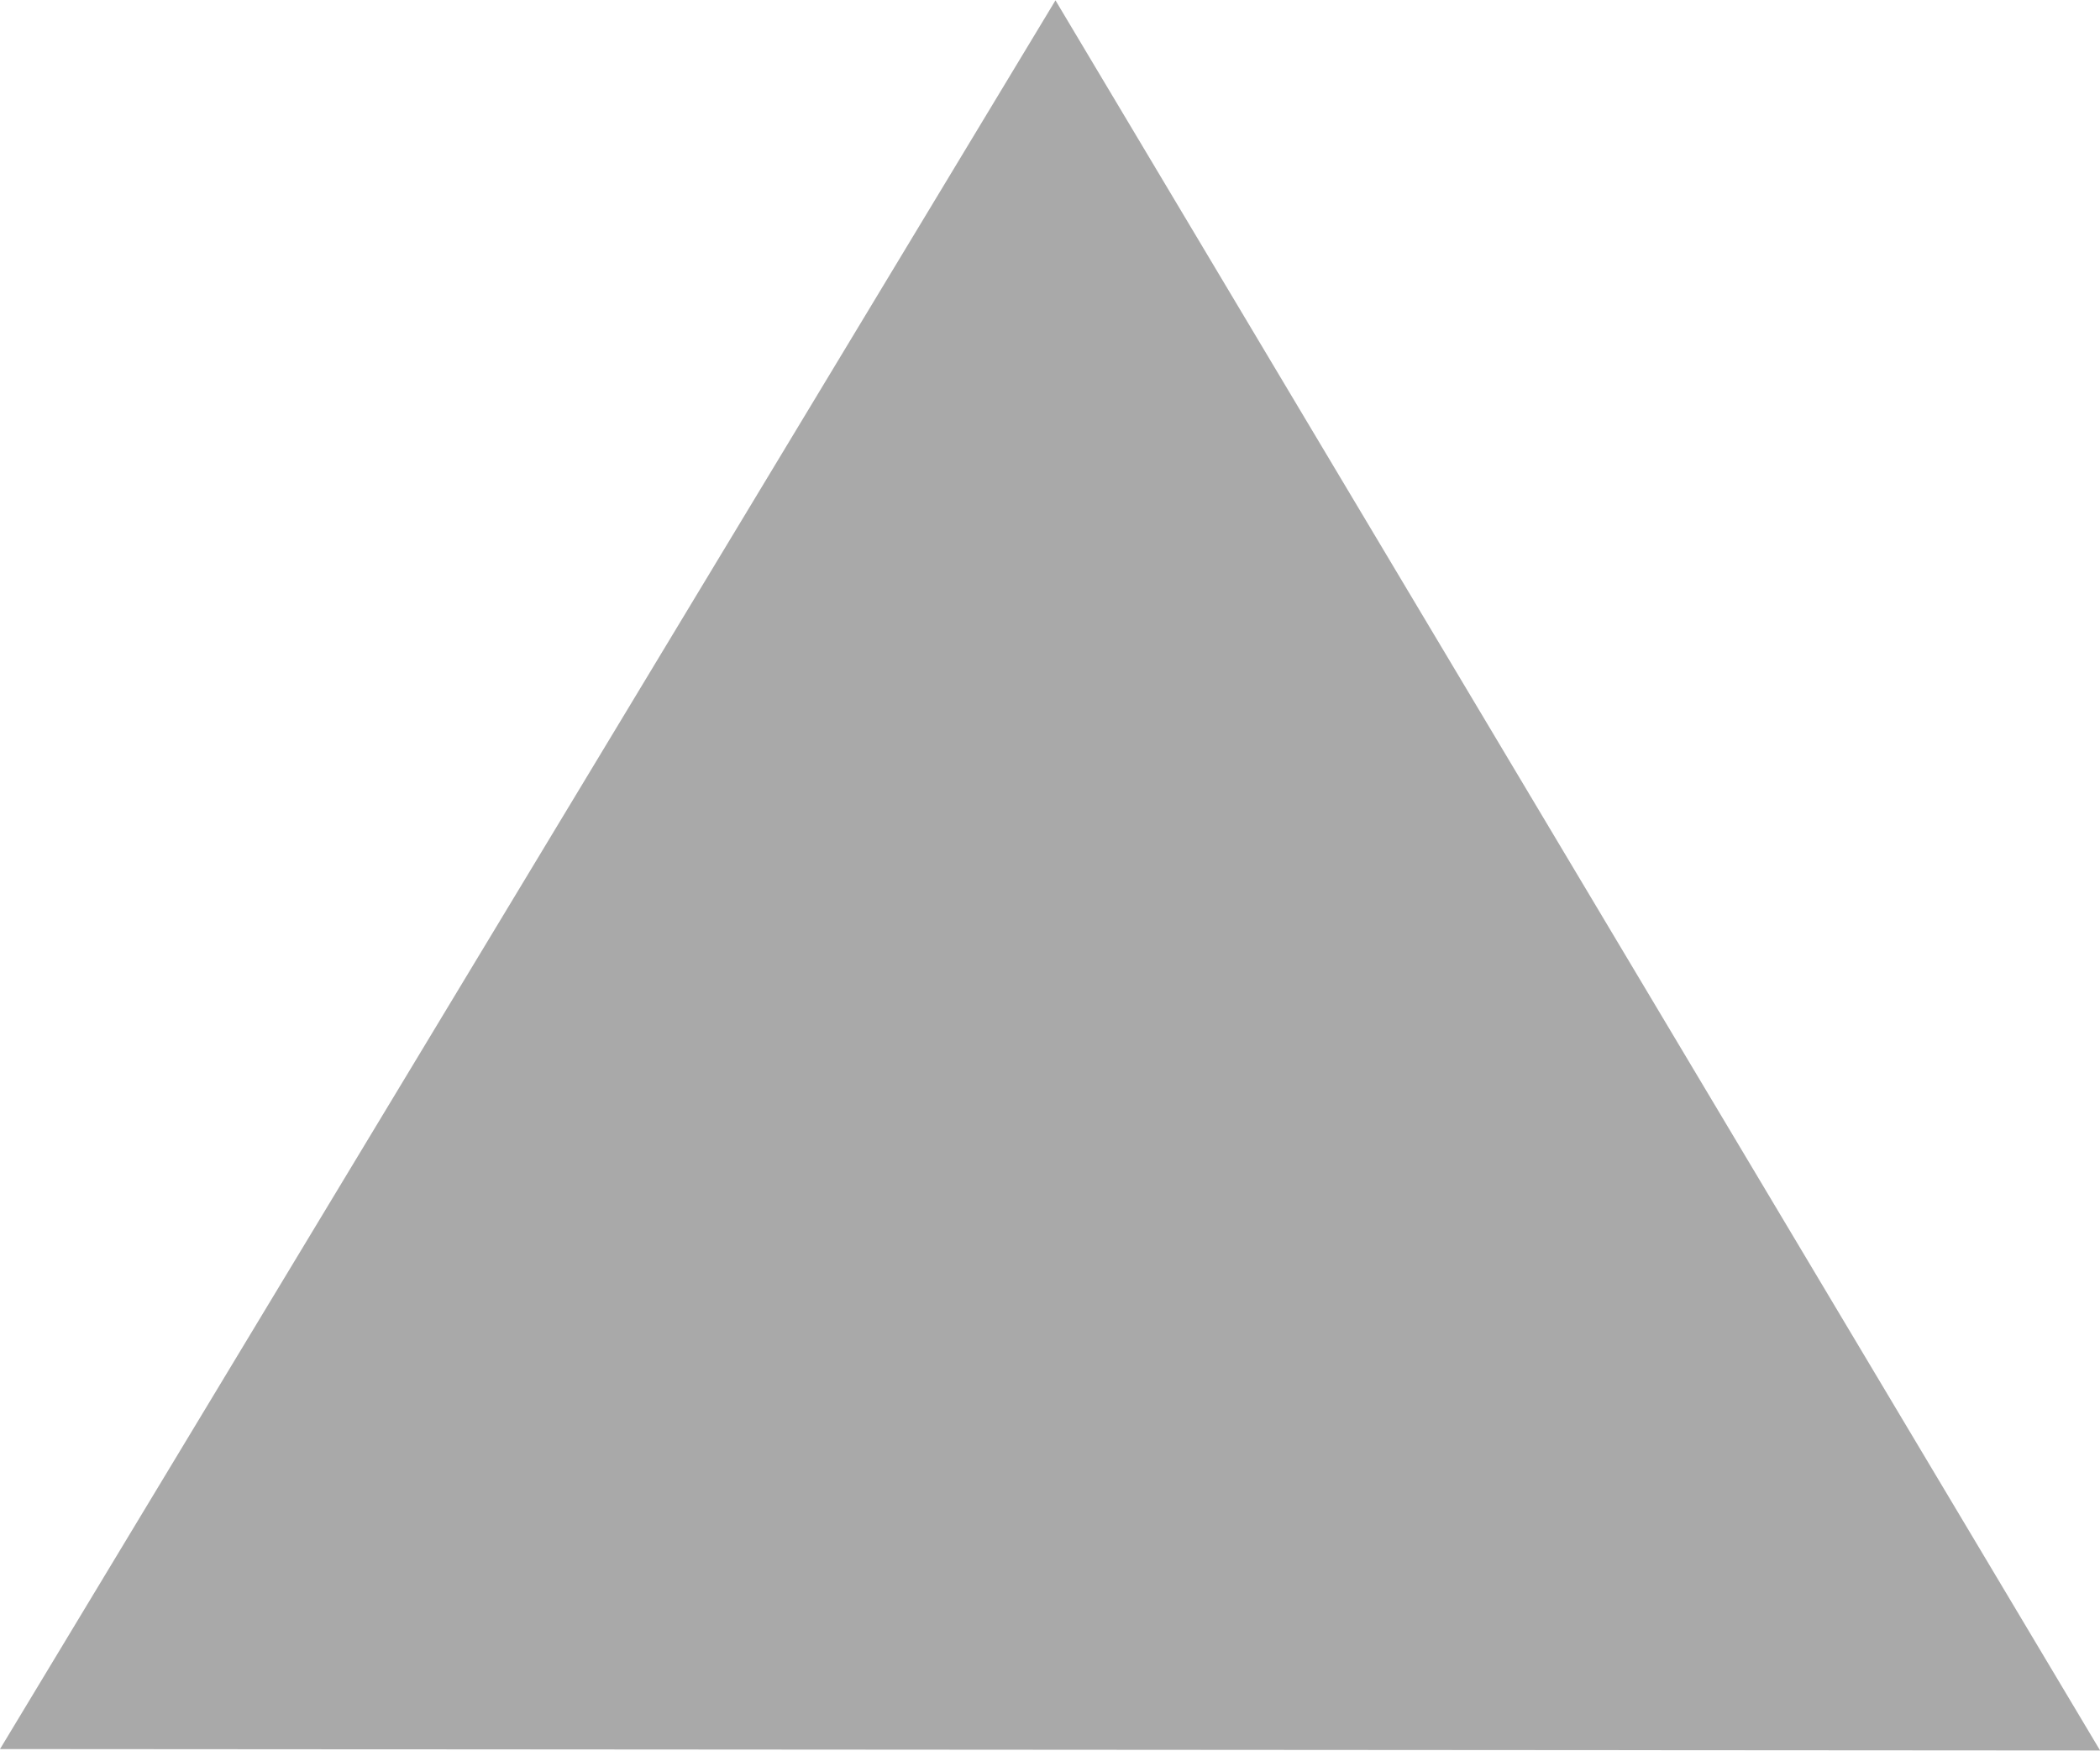
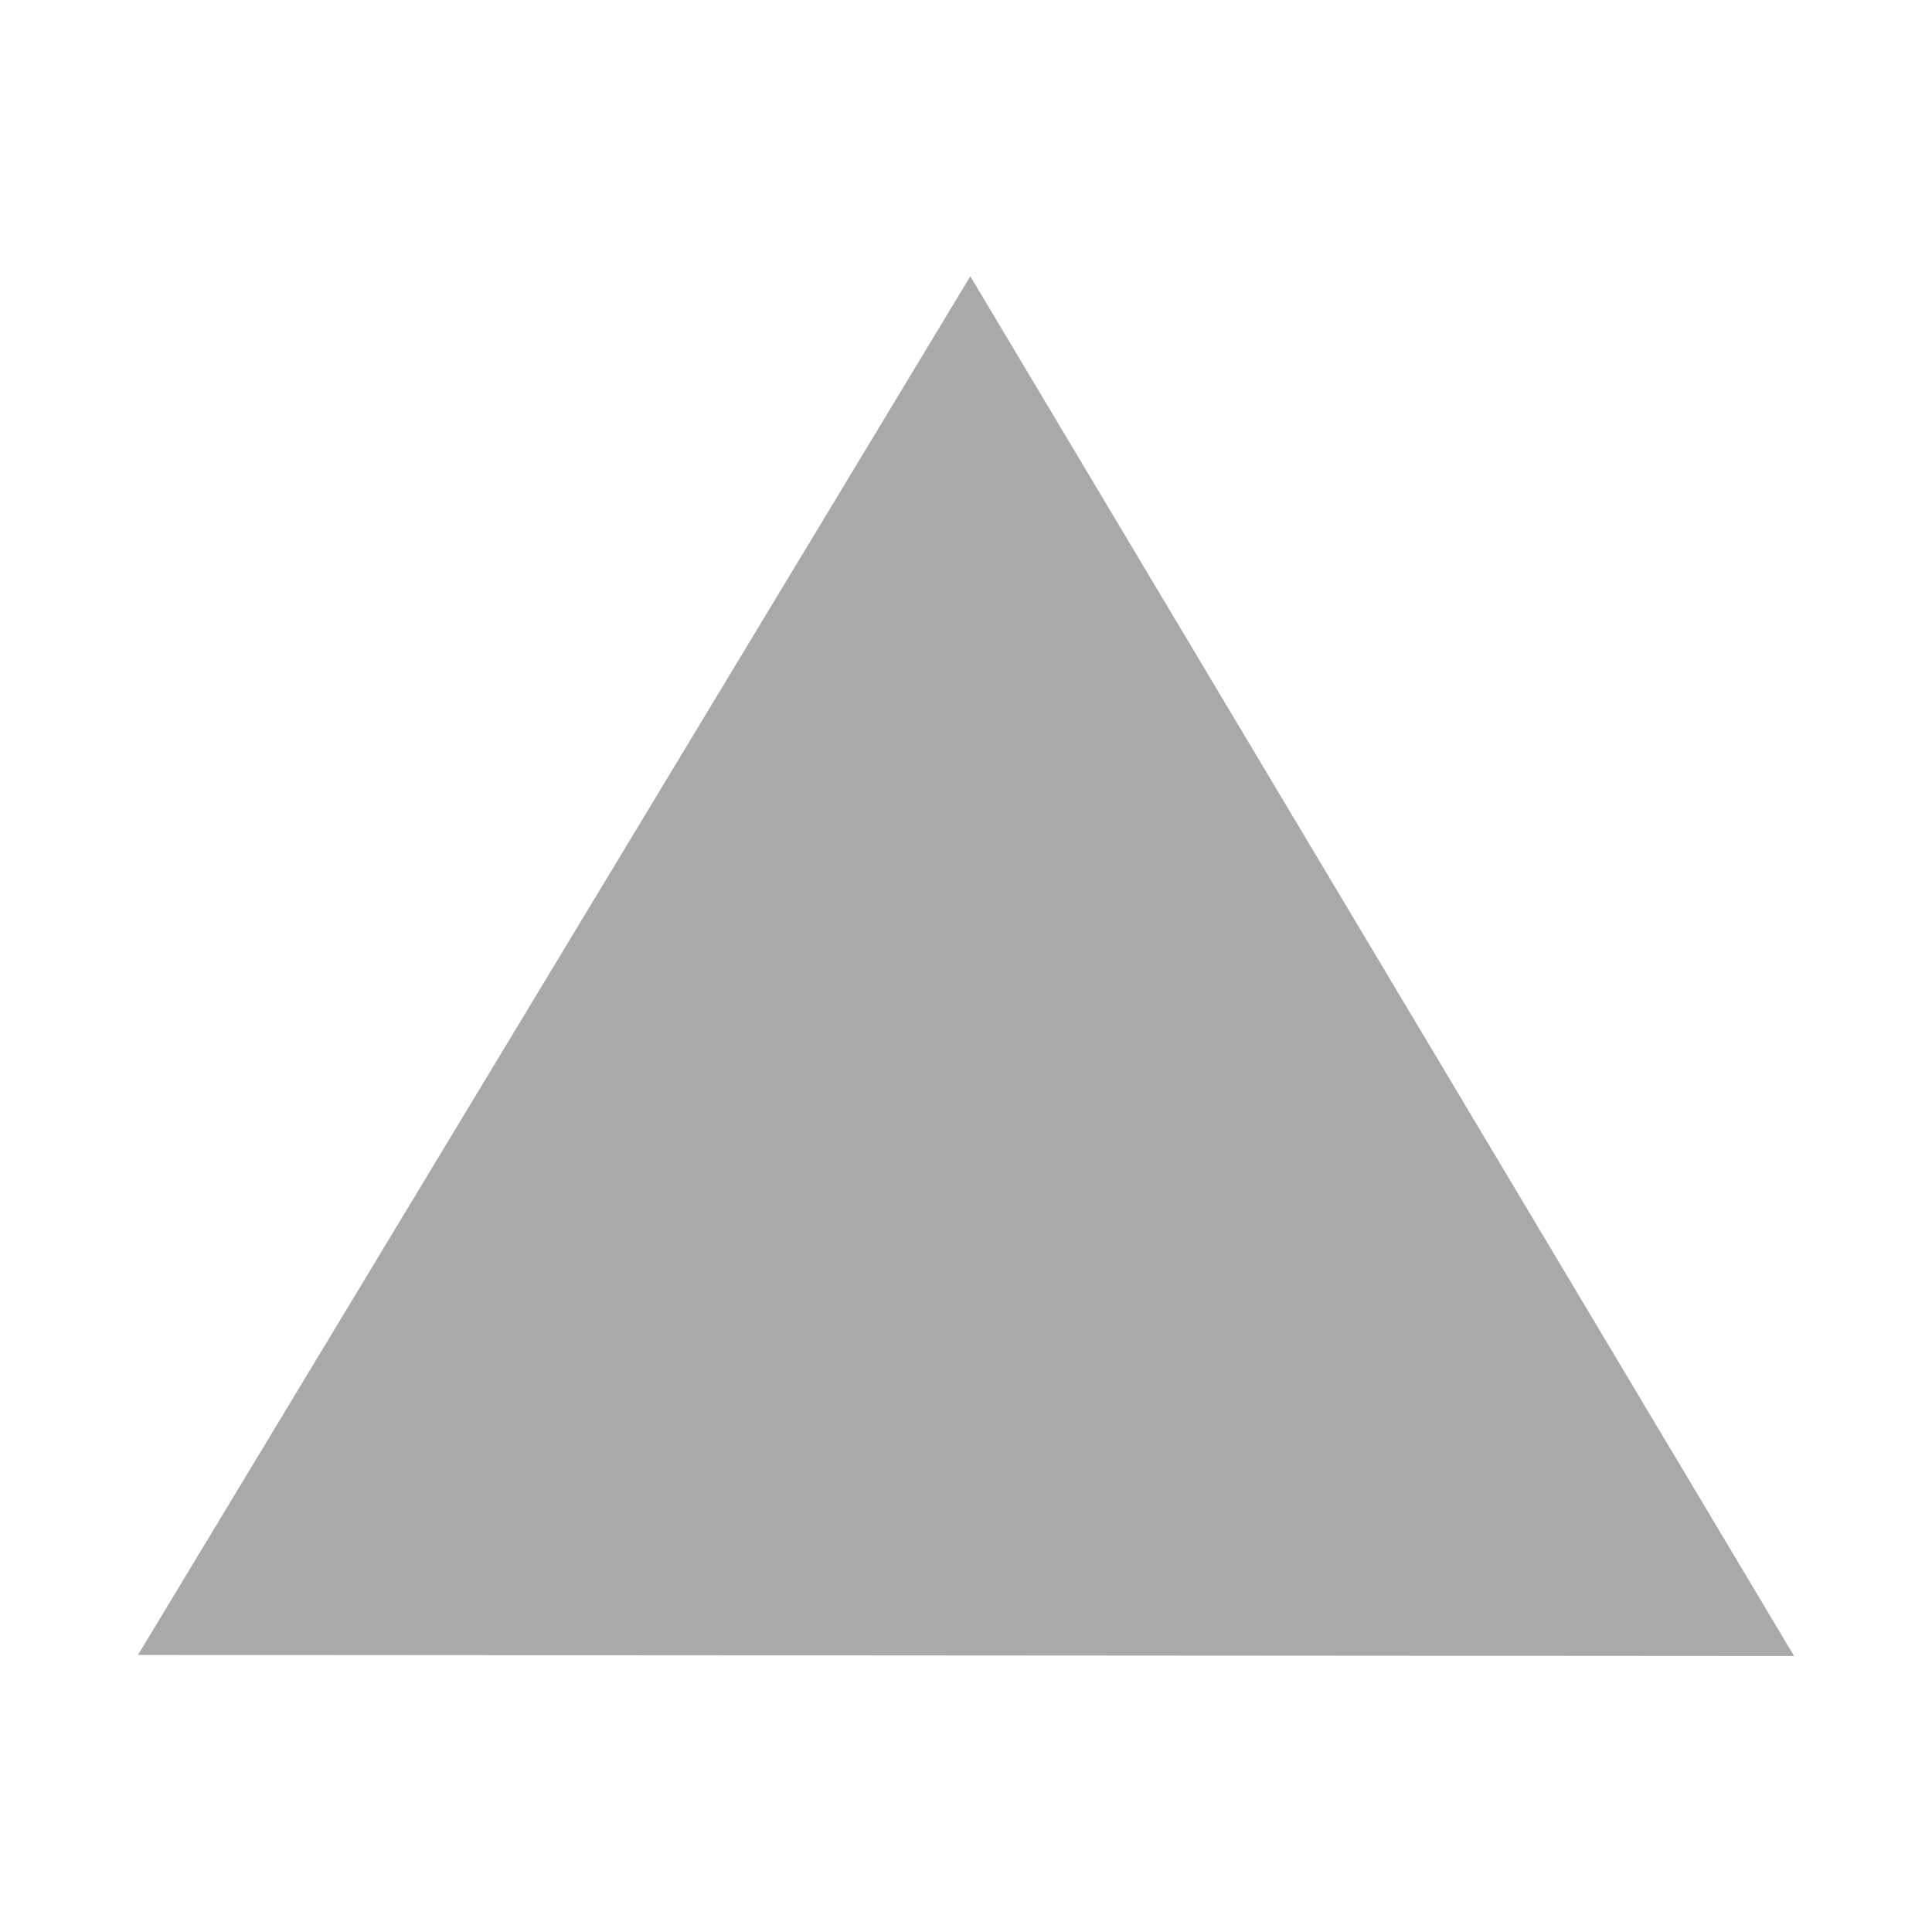
- <svg xmlns="http://www.w3.org/2000/svg" id="svg8" version="1.1" viewBox="0 0 6 5" height="5mm" width="6mm">
+ <svg xmlns="http://www.w3.org/2000/svg" id="svg8" version="1.1" viewBox="0 0 7 7" height="7mm" width="7mm">
  <defs id="defs2" />
-   <g transform="translate(0.08897304,-0.01855971)" id="layer1">
-     <path transform="matrix(2.131249,-0.04737734,0.04438021,2.049816,-4.091911,-2.106974)" d="M 4.619,3.583 1.805,3.516 3.27,1.113 Z" id="path833" style="opacity:0.997;fill:#a9a9a9;fill-opacity:1;stroke-width:0.28;stroke-linejoin:round" />
+   <g transform="translate(-9.224762,1.10709)" id="layer1">
+     <path transform="matrix(2.131249,-0.04737734,0.04438021,2.049816,5.721825,-2.232624)" d="M 4.619,3.583 1.805,3.516 3.27,1.113 Z" id="path833" style="opacity:0.997;fill:#a9a9a9;fill-opacity:1;stroke-width:0.28;stroke-linejoin:round" />
  </g>
</svg>
